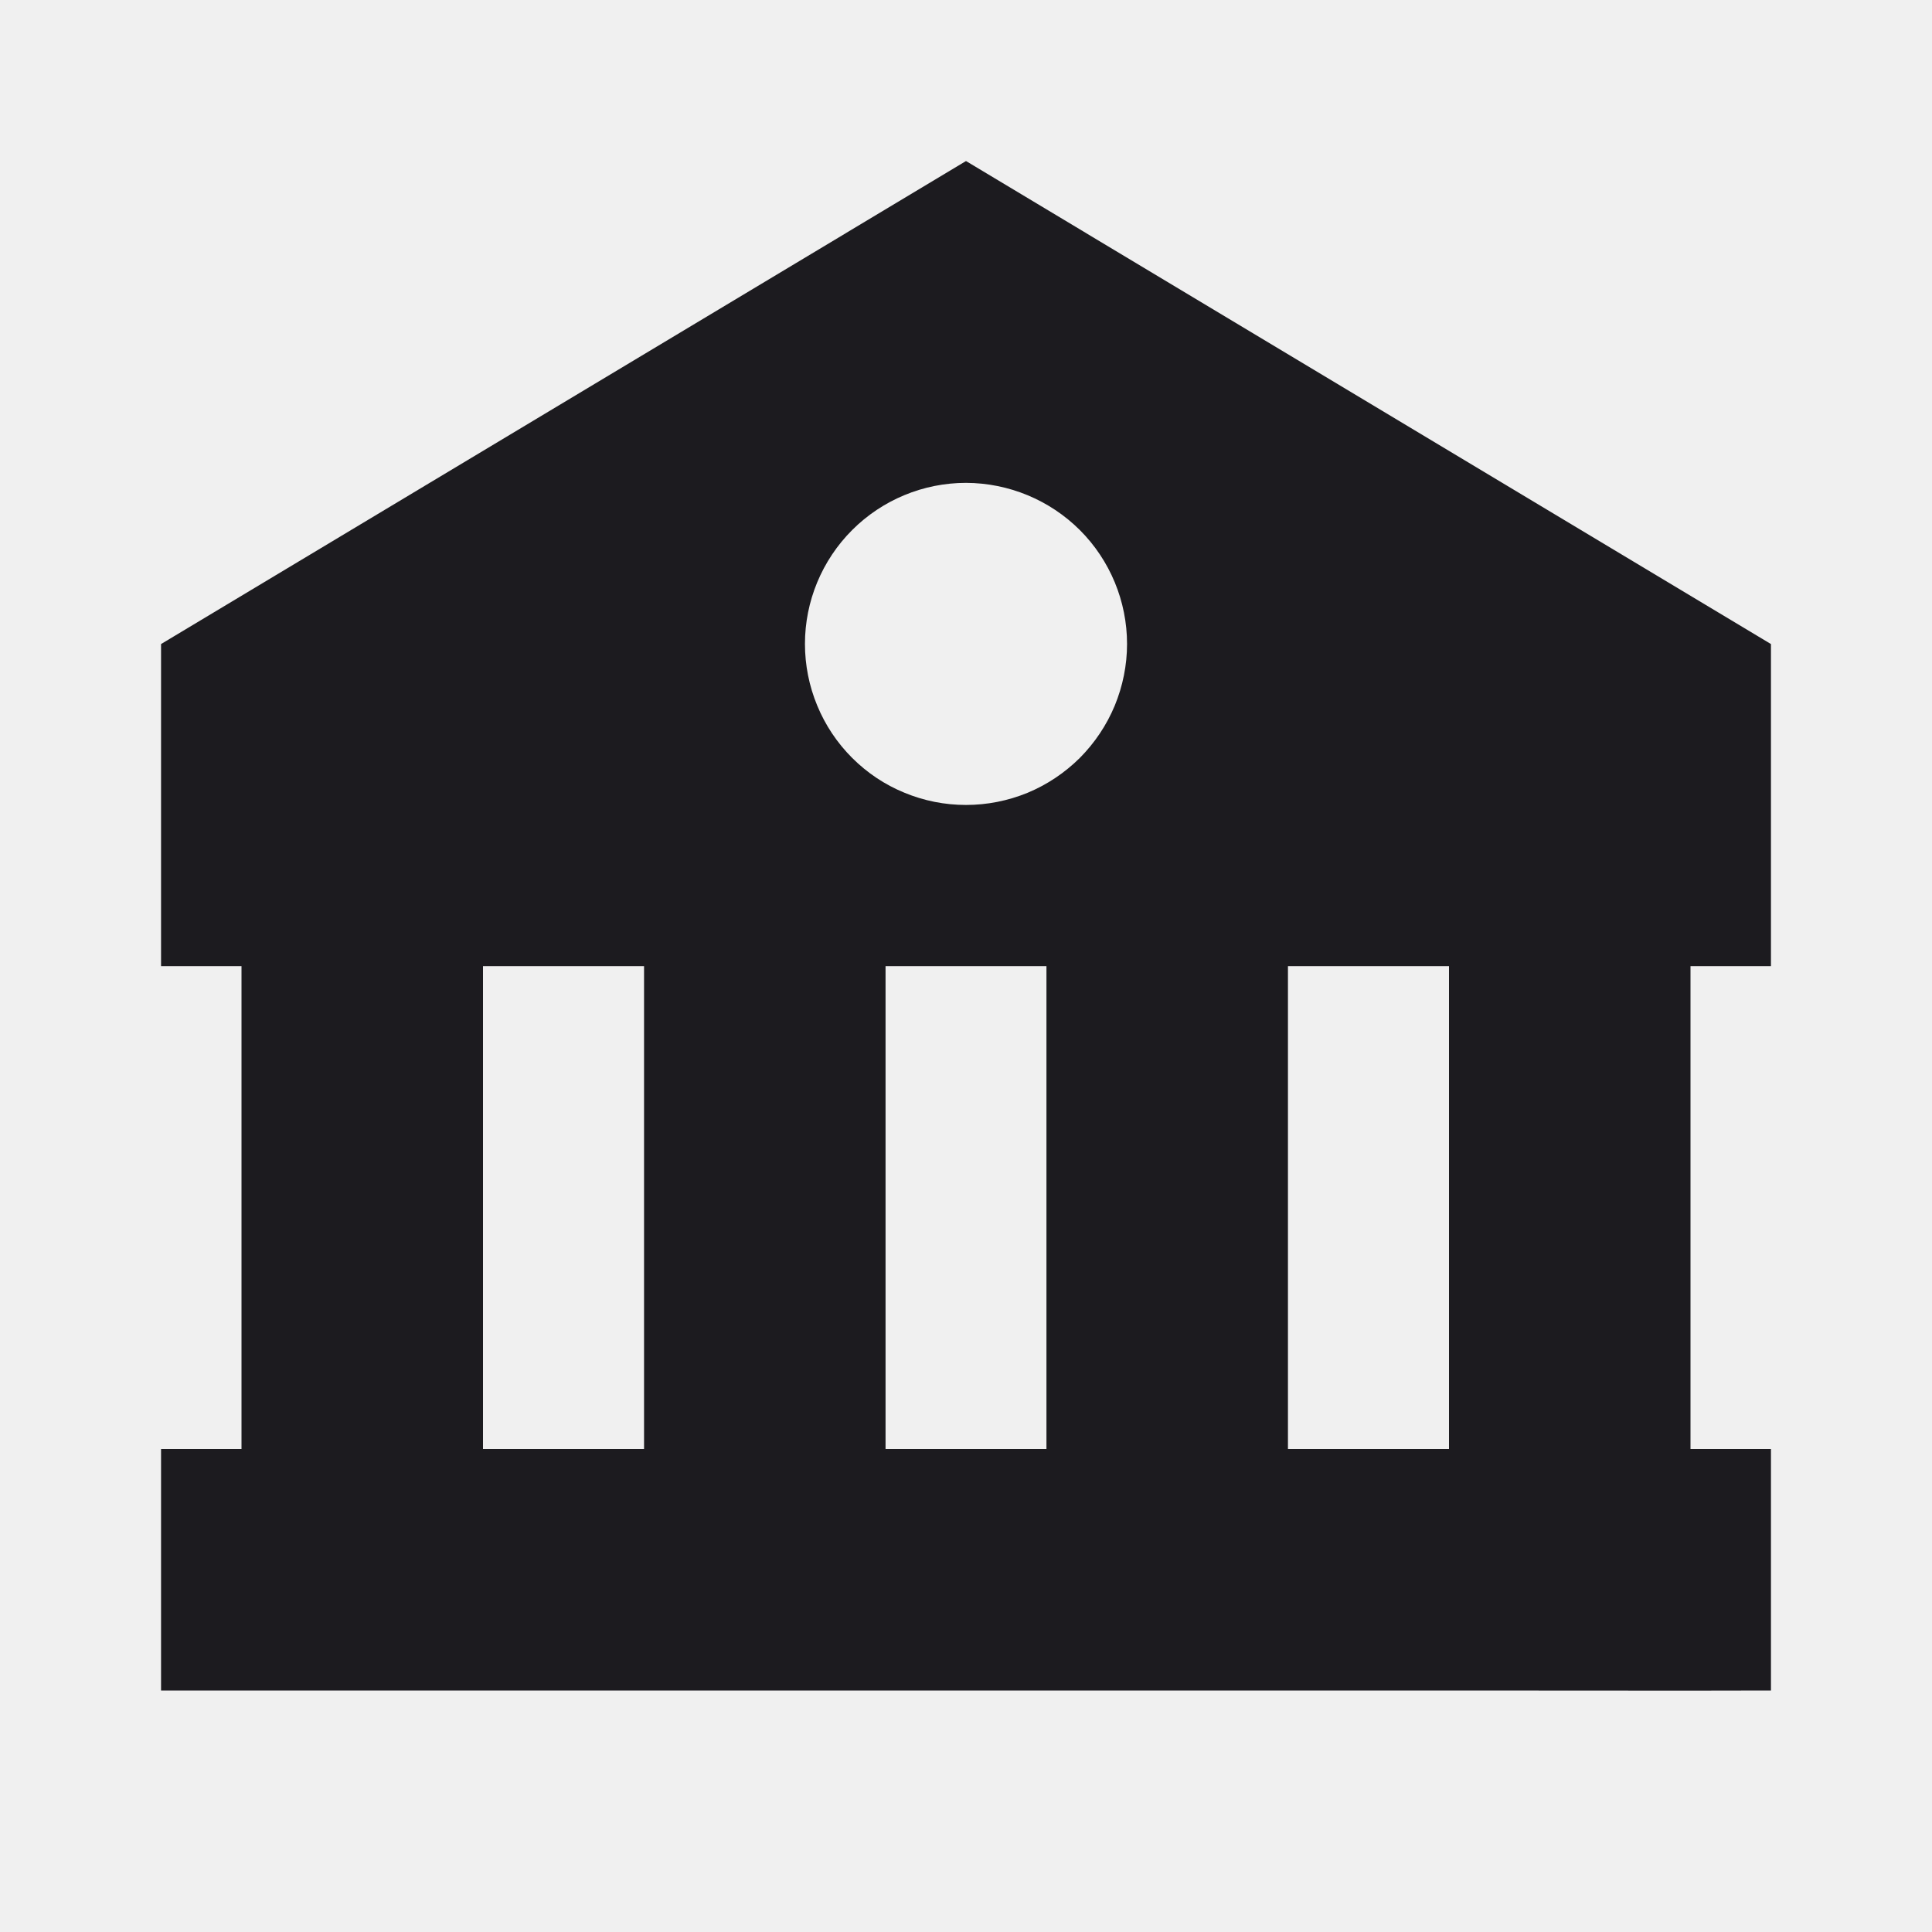
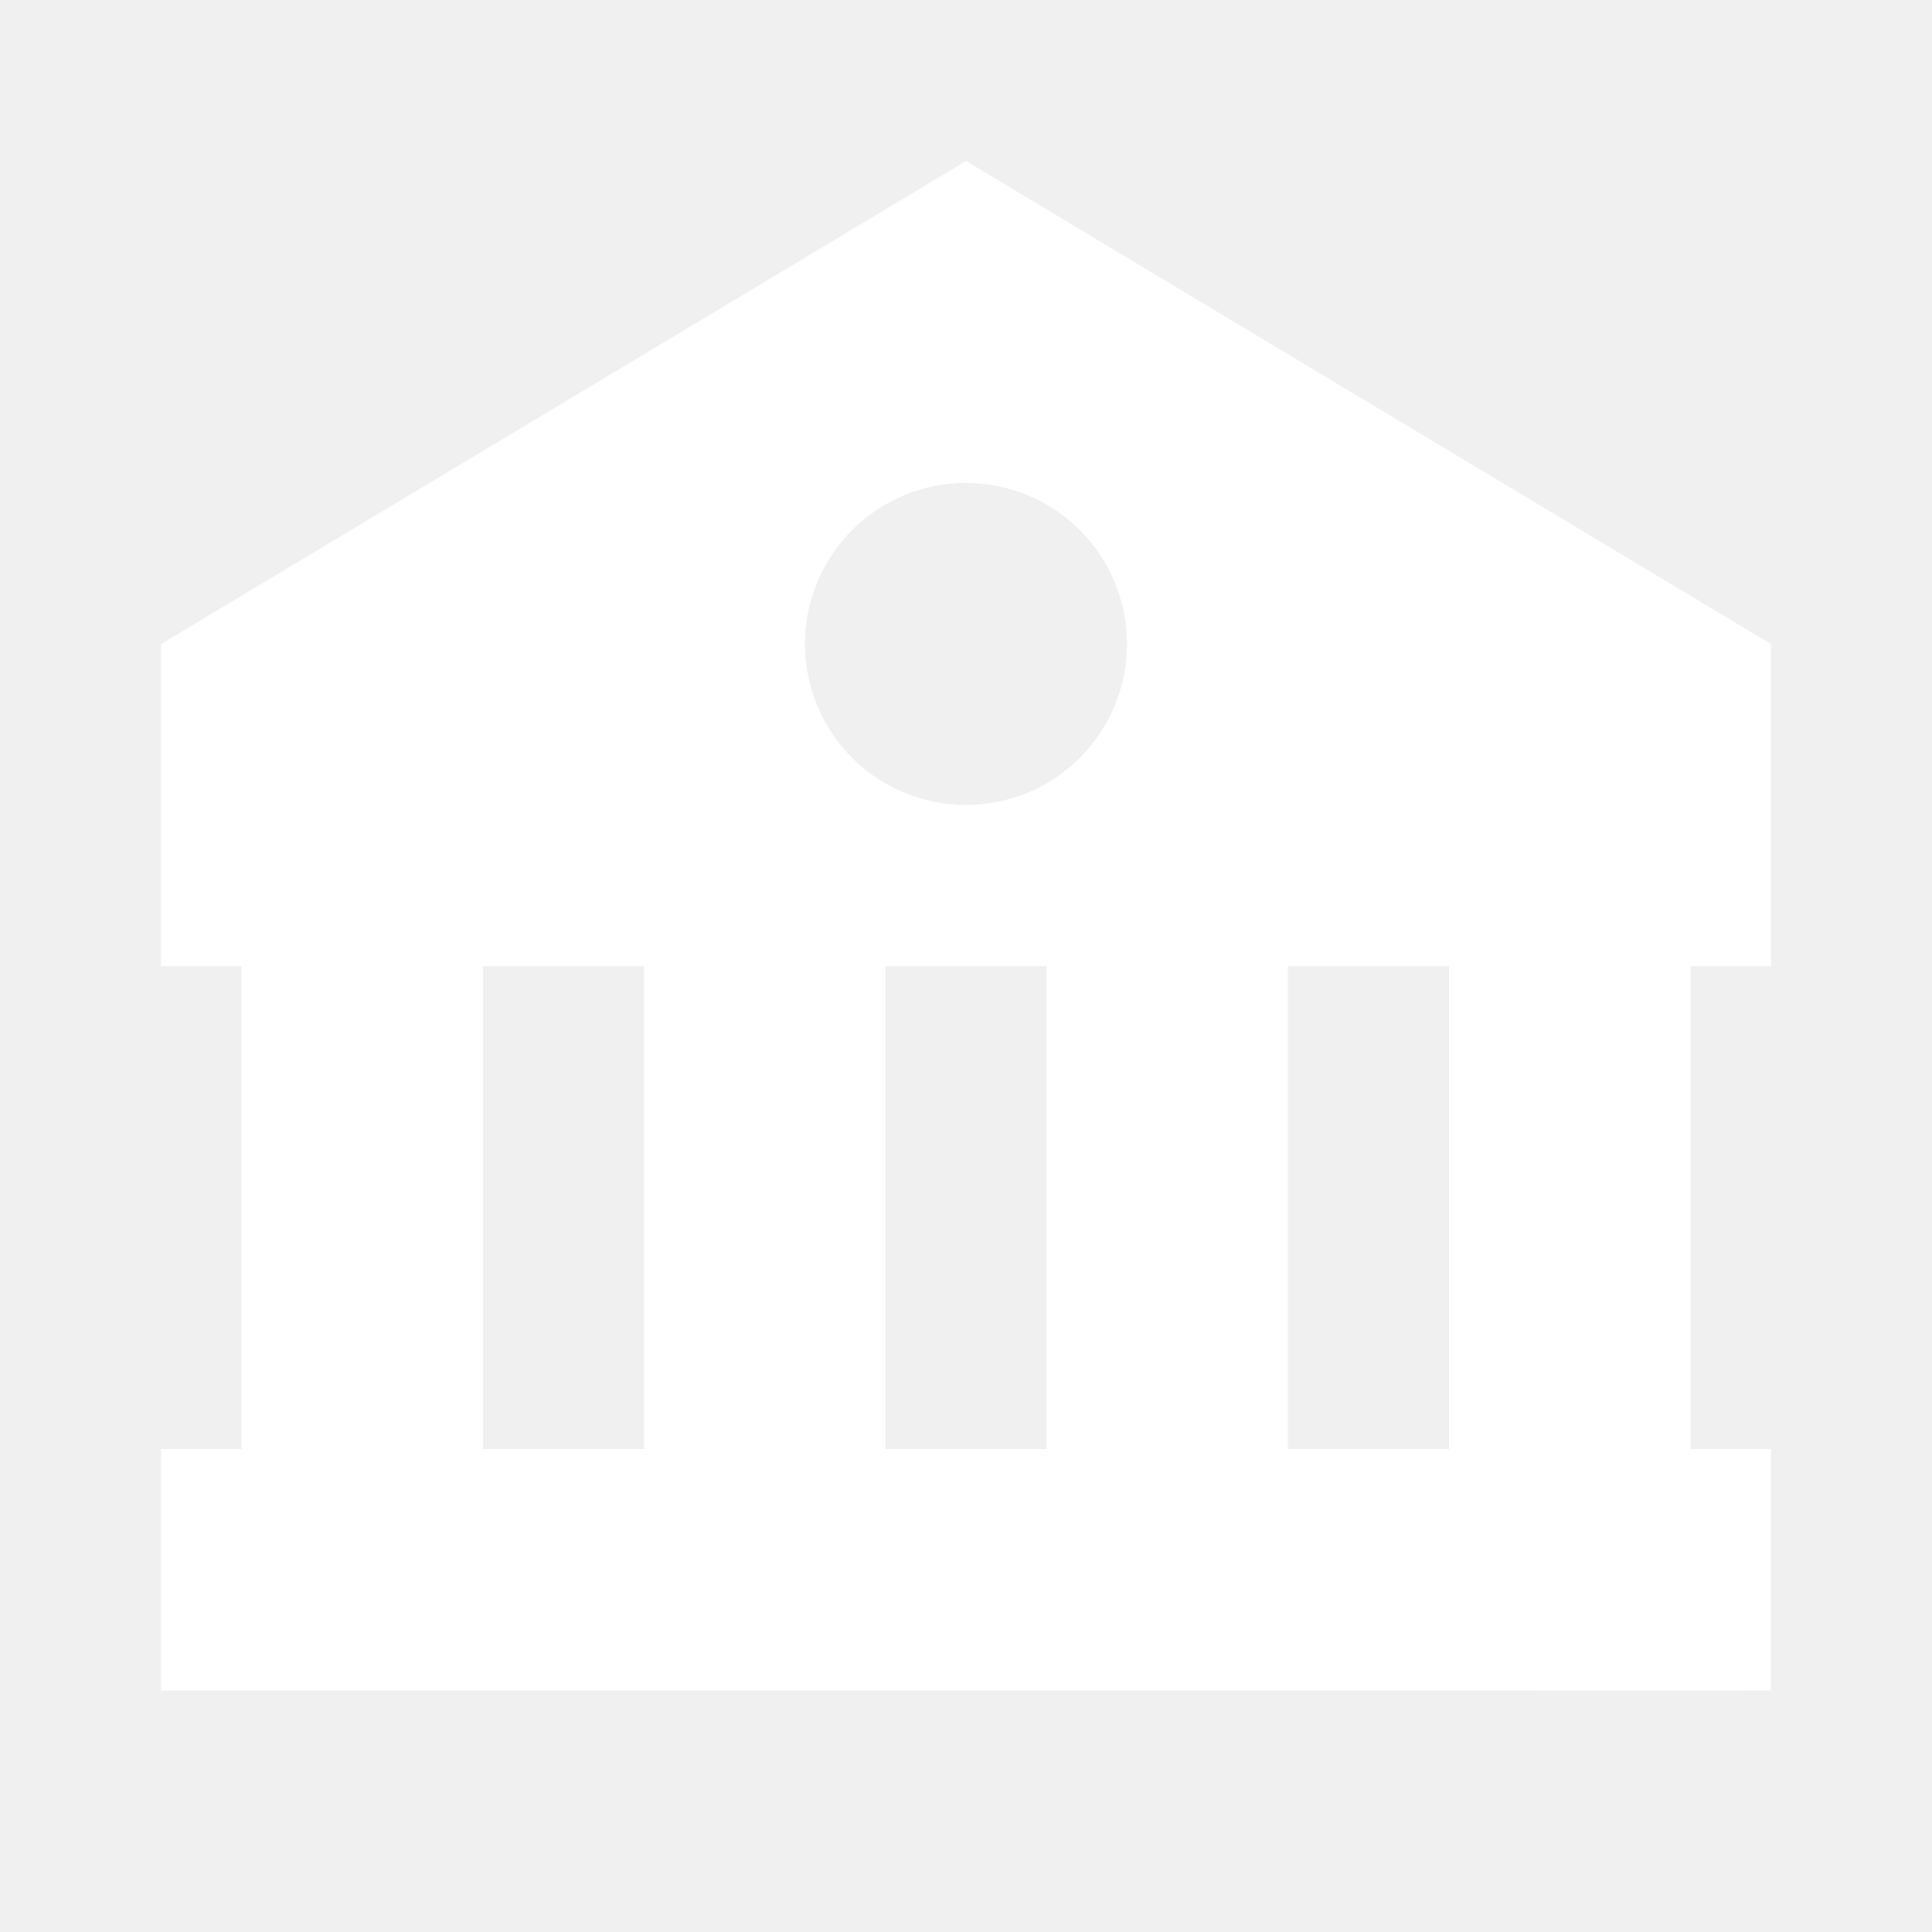
<svg xmlns="http://www.w3.org/2000/svg" width="14" height="14" viewBox="0 0 14 14" fill="none">
-   <path d="M1.167 4.667V7.001H1.75V10.5H1.167V12.25H10.5L12.25 12.251L12.833 12.25V10.5H12.25V7.001H12.833V4.667L7 1.167L1.167 4.667ZM3.5 10.5V7.001H4.667V10.5H3.5ZM6.417 10.5V7.001H7.583V10.5H6.417ZM10.5 10.5H9.333V7.001H10.5V10.5ZM8.167 4.667C8.167 4.82 8.136 4.972 8.078 5.113C8.019 5.255 7.933 5.383 7.825 5.492C7.716 5.6 7.588 5.686 7.446 5.745C7.304 5.803 7.153 5.833 7 5.833C6.846 5.833 6.695 5.803 6.553 5.744C6.411 5.686 6.283 5.6 6.174 5.491C6.066 5.383 5.98 5.254 5.922 5.113C5.863 4.971 5.833 4.819 5.833 4.666C5.833 4.357 5.956 4.06 6.175 3.841C6.394 3.622 6.691 3.499 7 3.499C7.31 3.5 7.606 3.623 7.825 3.841C8.044 4.06 8.167 4.357 8.167 4.667Z" fill="#1C1B1F" />
+   <path d="M1.167 4.667V7.001H1.75V10.5H1.167V12.25H10.5L12.25 12.251L12.833 12.25V10.5H12.25V7.001H12.833V4.667L7 1.167L1.167 4.667ZM3.5 10.5V7.001H4.667V10.5H3.5ZM6.417 10.5V7.001H7.583V10.5H6.417ZM10.5 10.5H9.333V7.001H10.5V10.5ZM8.167 4.667C8.167 4.82 8.136 4.972 8.078 5.113C8.019 5.255 7.933 5.383 7.825 5.492C7.716 5.6 7.588 5.686 7.446 5.745C7.304 5.803 7.153 5.833 7 5.833C6.846 5.833 6.695 5.803 6.553 5.744C6.411 5.686 6.283 5.6 6.174 5.491C6.066 5.383 5.98 5.254 5.922 5.113C5.863 4.971 5.833 4.819 5.833 4.666C5.833 4.357 5.956 4.06 6.175 3.841C6.394 3.622 6.691 3.499 7 3.499C7.31 3.5 7.606 3.623 7.825 3.841C8.044 4.06 8.167 4.357 8.167 4.667Z" fill="#FFFFFF" />
</svg>
